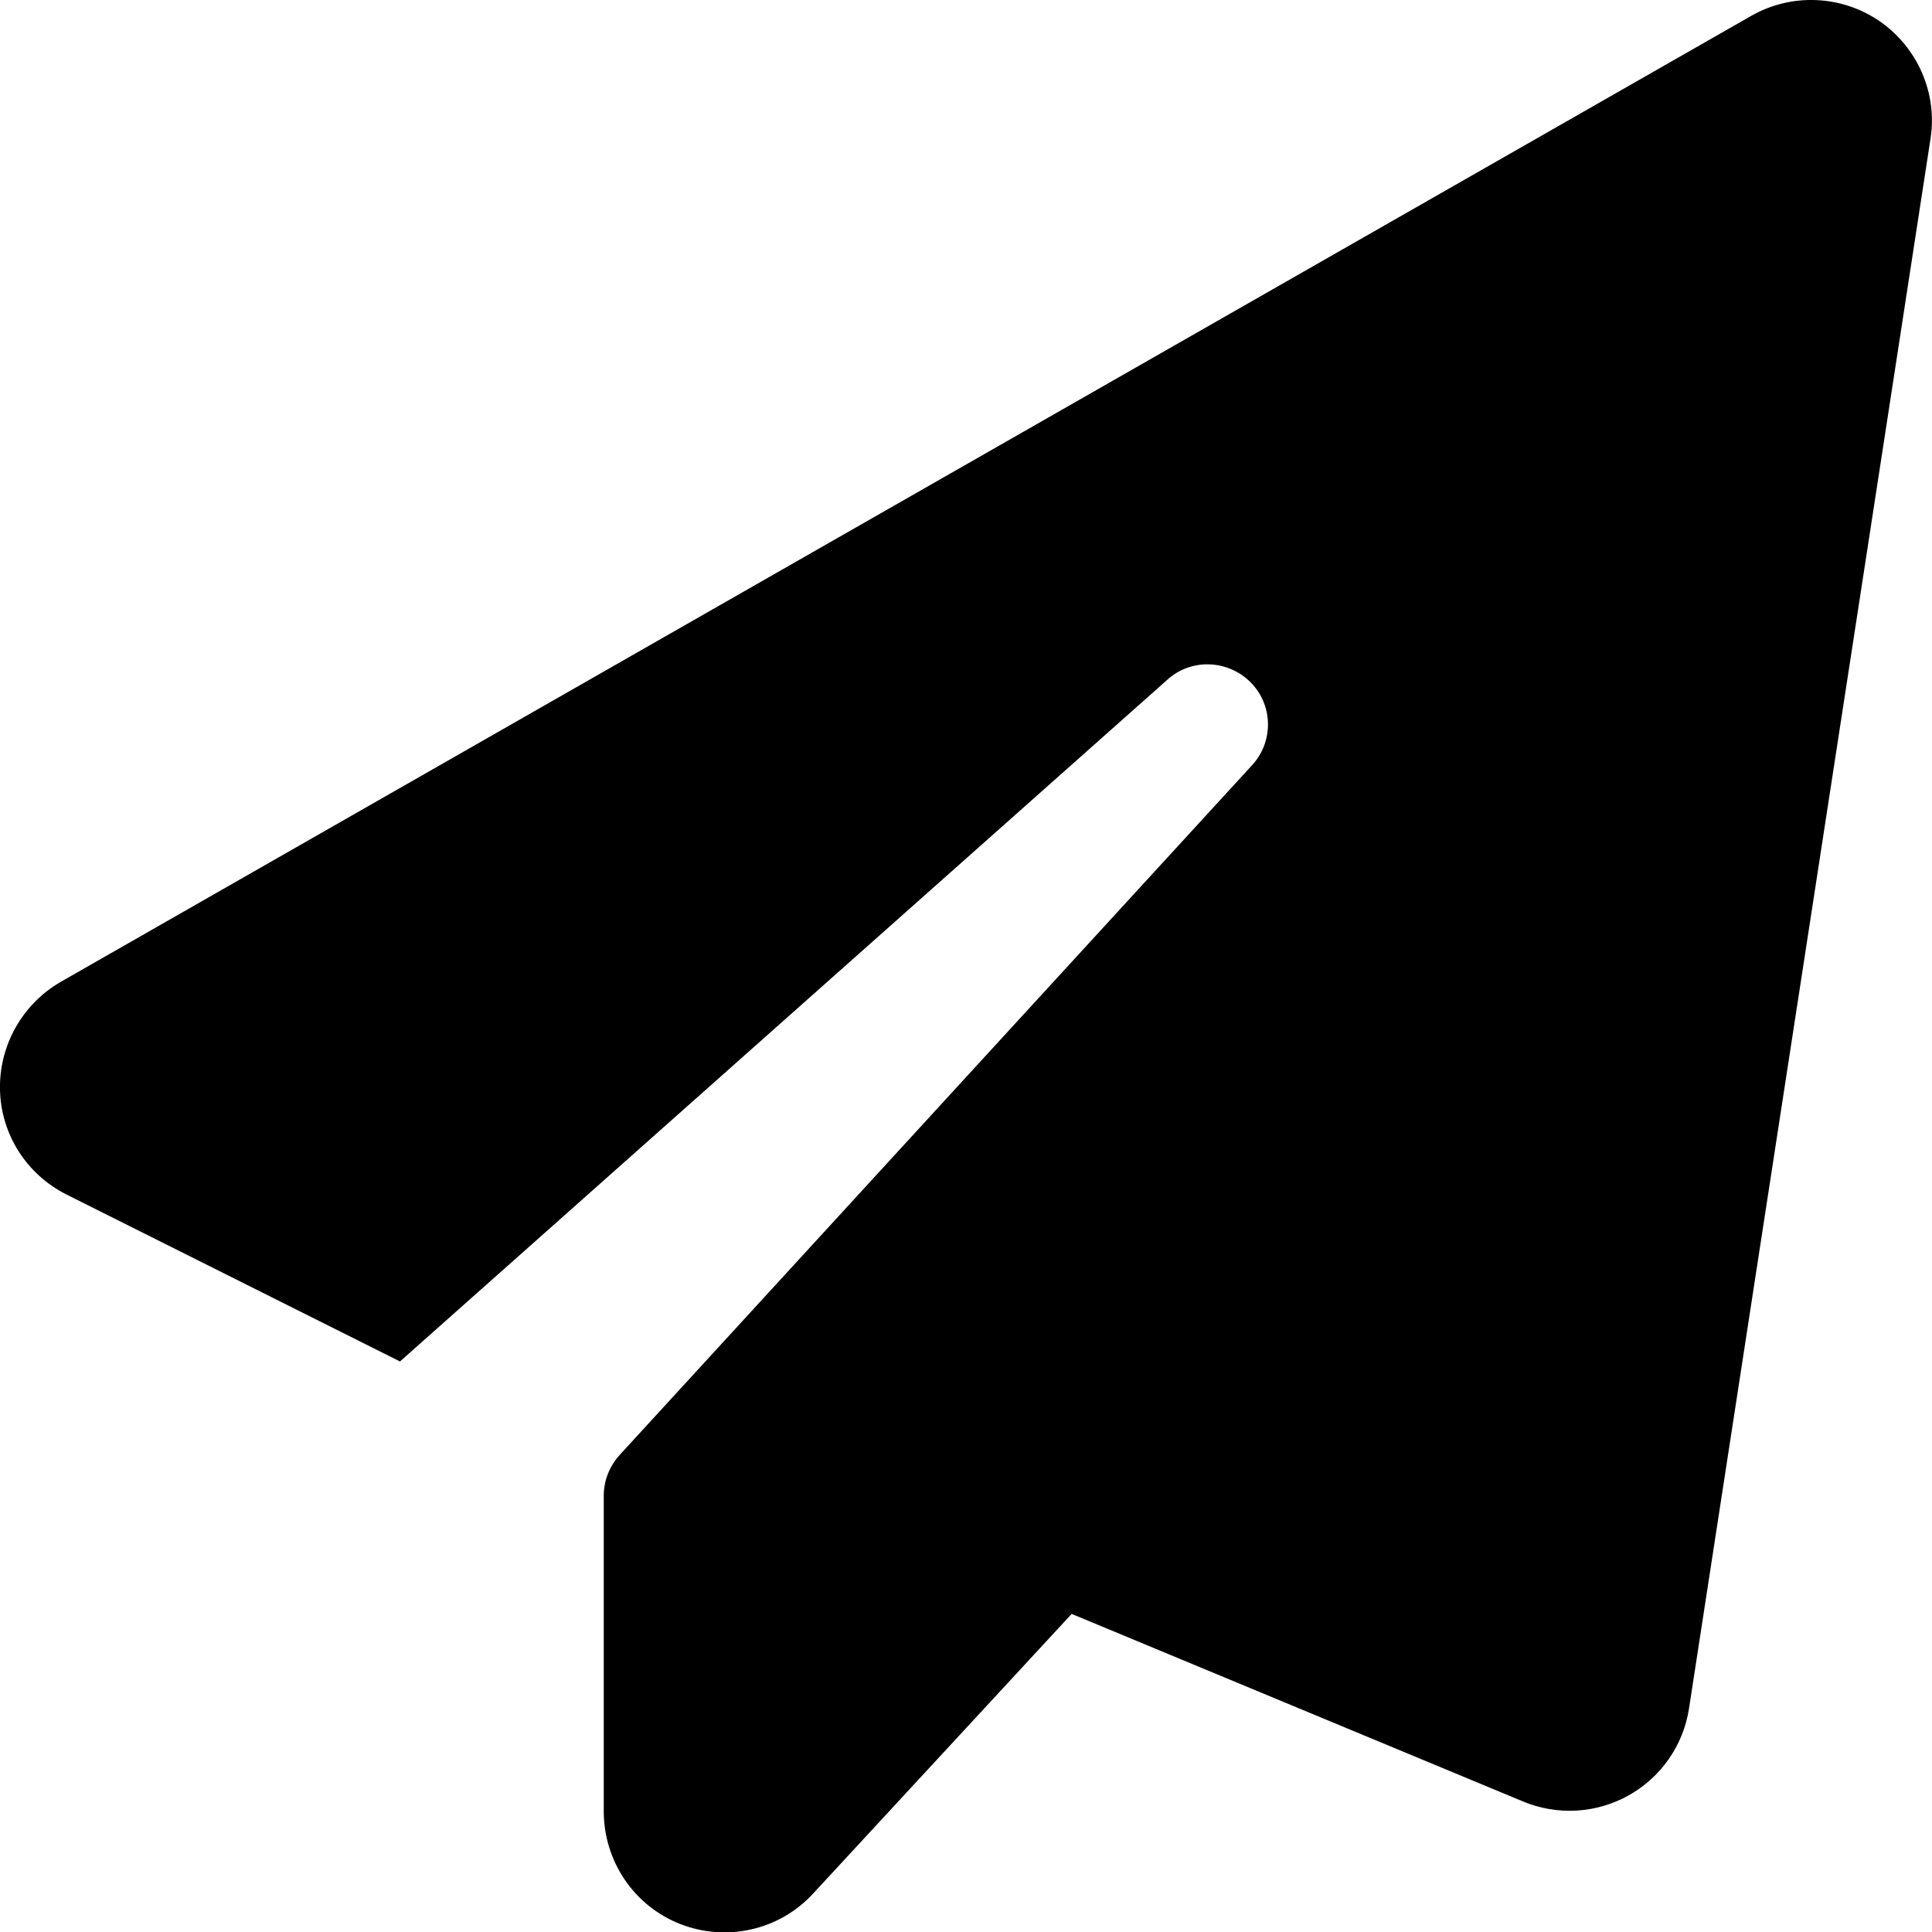
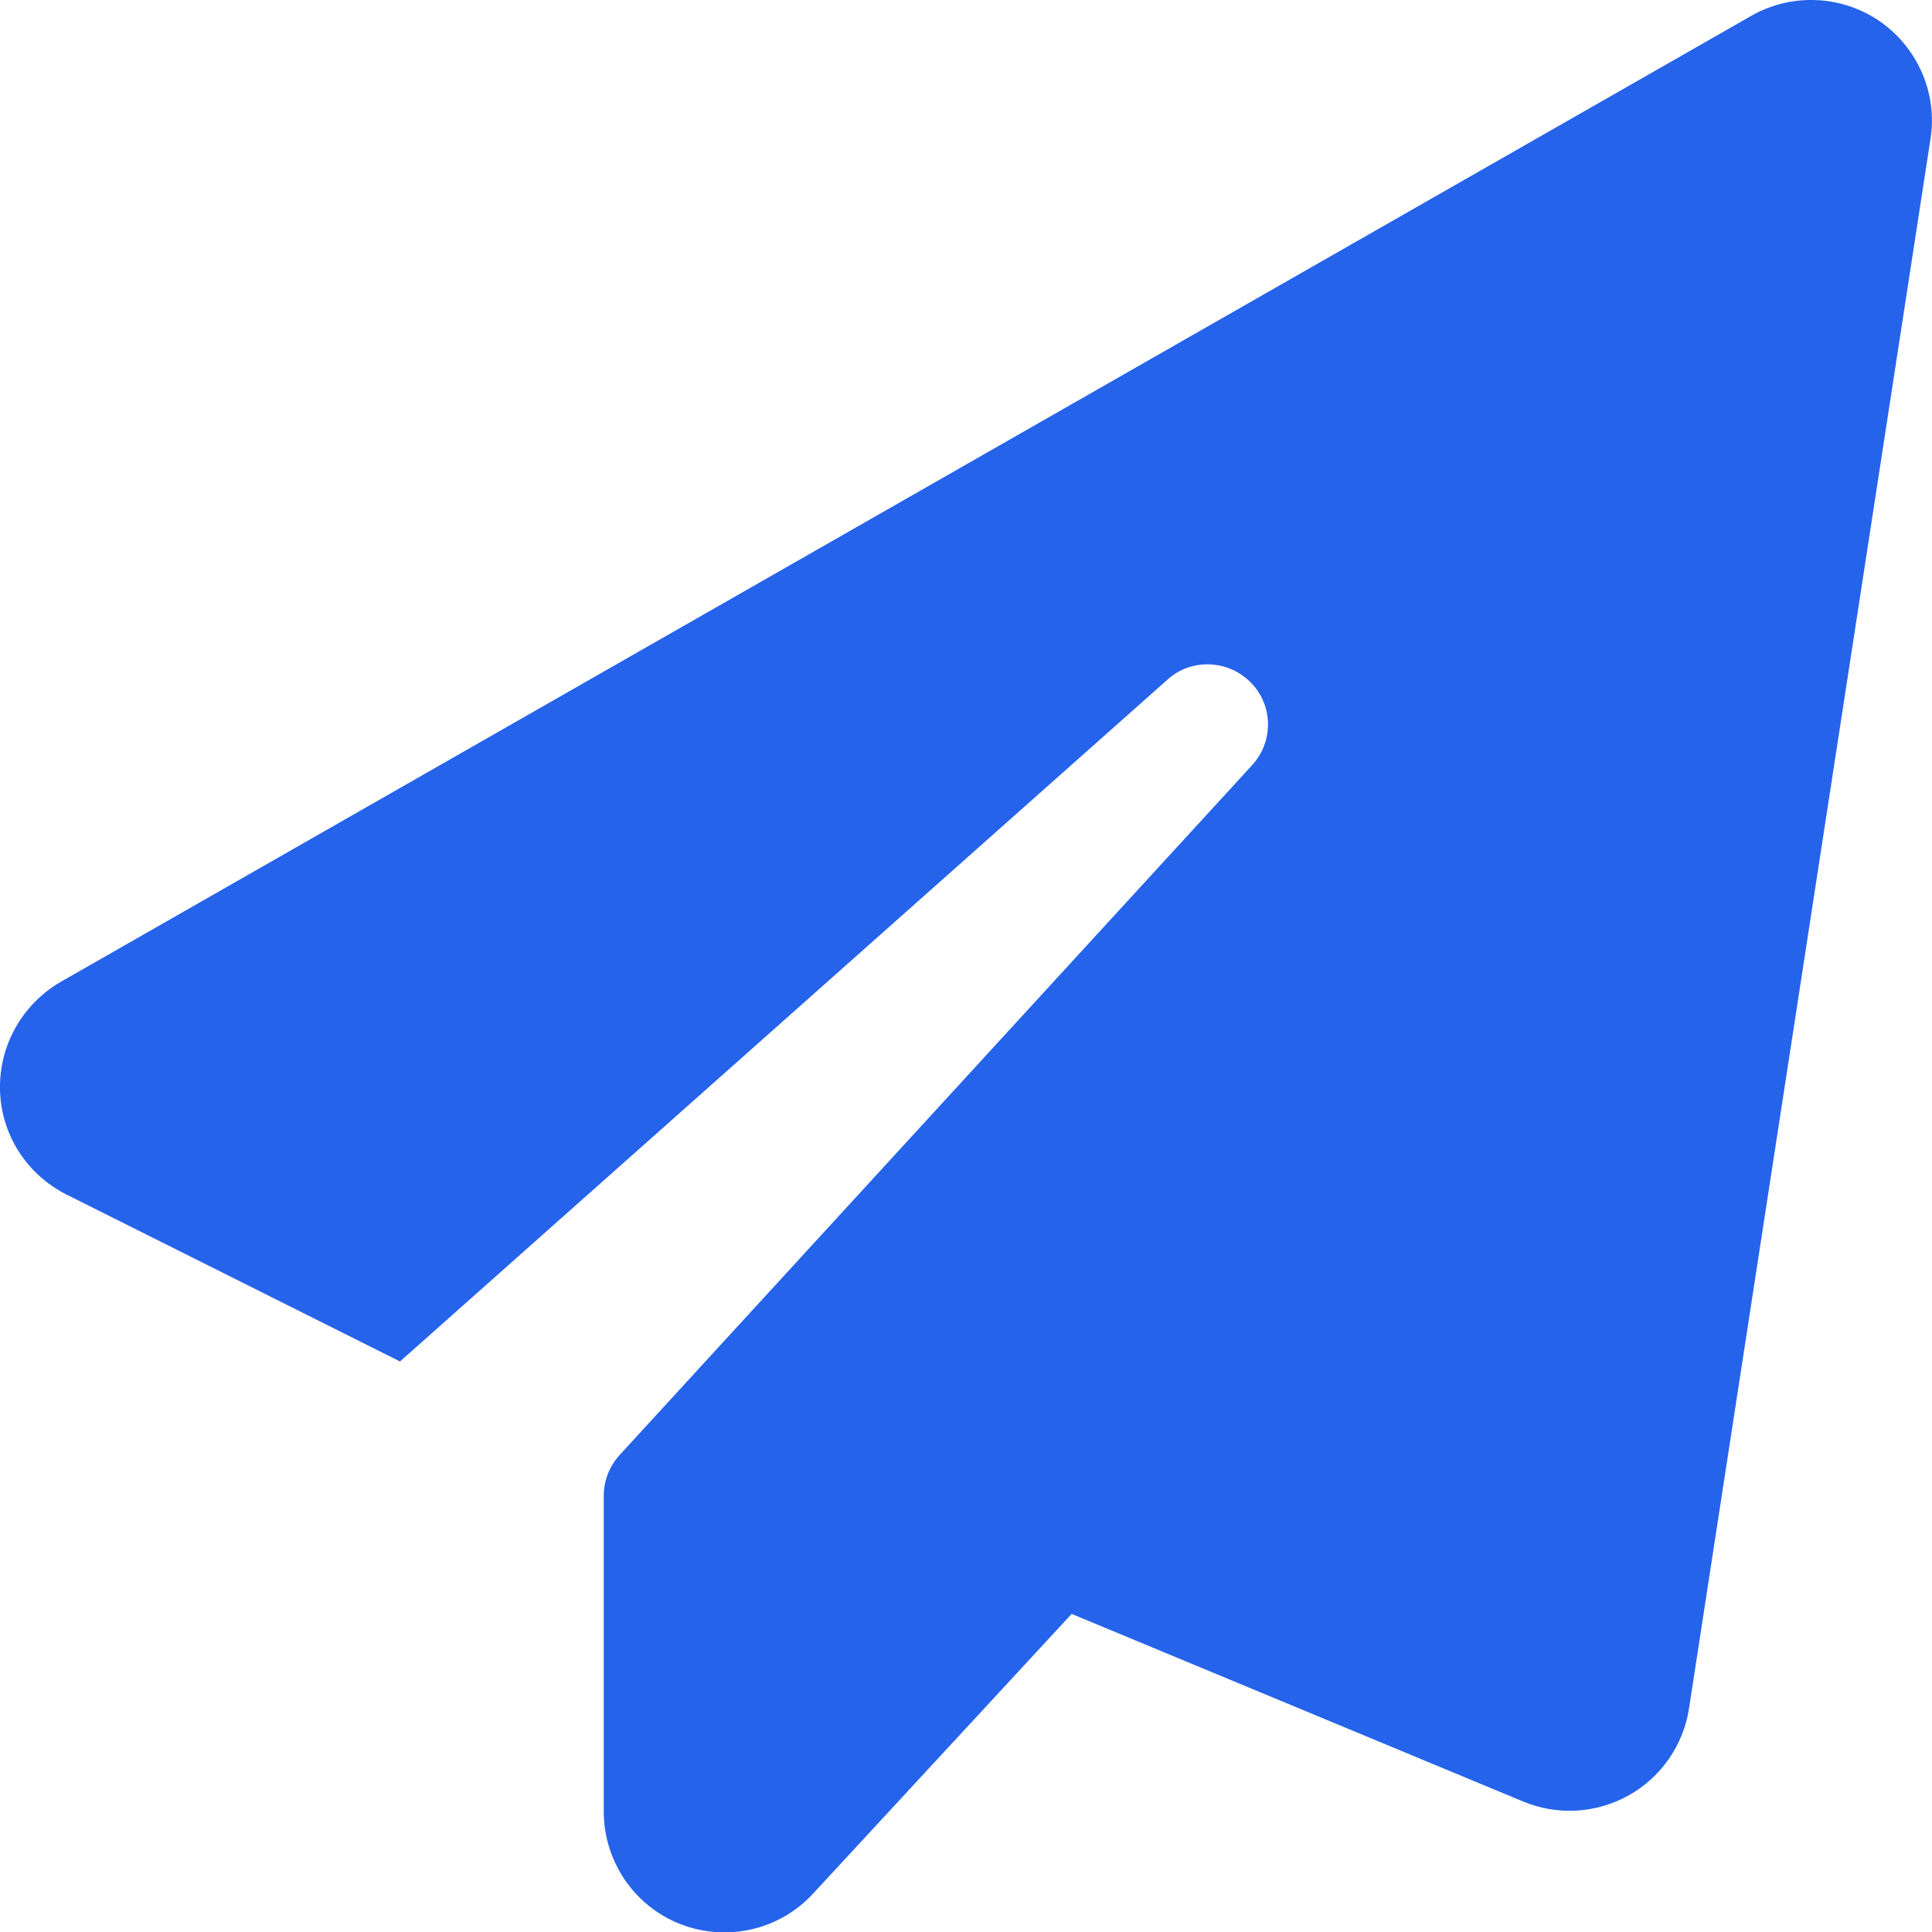
- <svg xmlns="http://www.w3.org/2000/svg" height="20px" width="20px" fill="#000" viewBox="0 0 512 512">
+ <svg xmlns="http://www.w3.org/2000/svg" height="20px" width="20px" fill="#2563eb" viewBox="0 0 512 512">
  <path d="M498.1 5.6c10.1 7 15.4 19.1 13.5 31.2l-64 416c-1.5 9.7-7.4 18.2-16 23s-18.9 5.4-28 1.6L284 427.7l-68.5 74.1c-8.9 9.7-22.9 12.9-35.2 8.1S160 493.2 160 480l0-83.6c0-4 1.5-7.8 4.2-10.8L331.8 202.8c5.8-6.3 5.6-16-.4-22s-15.7-6.4-22-.7L106 360.8 17.7 316.6C7.1 311.3 .3 300.7 0 288.9s5.9-22.8 16.1-28.7l448-256c10.7-6.1 23.9-5.5 34 1.4z" />
</svg>
